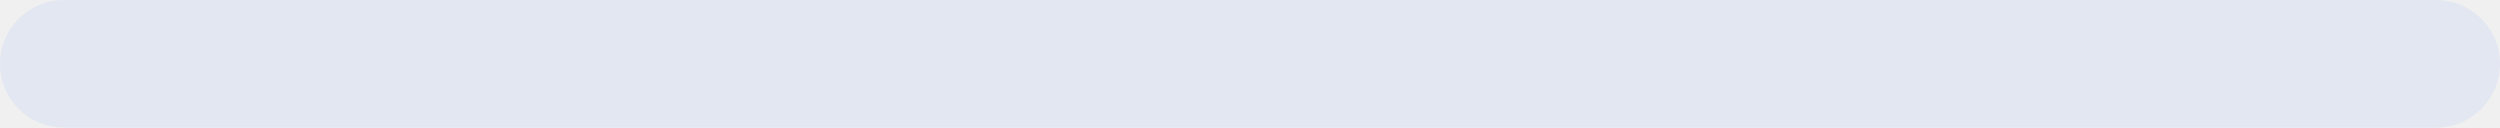
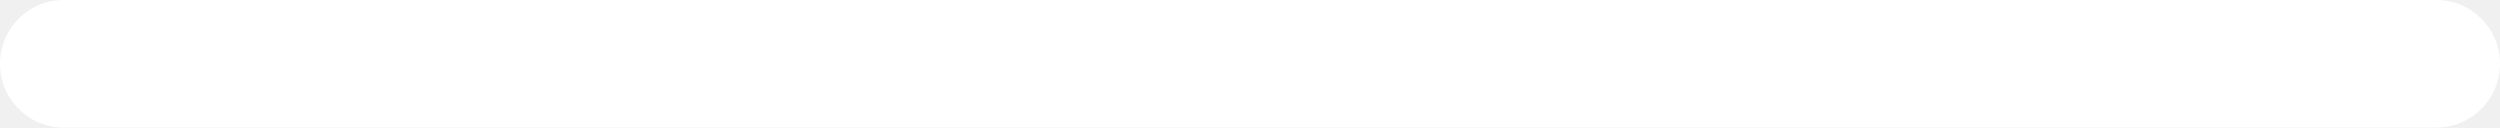
<svg xmlns="http://www.w3.org/2000/svg" viewBox="0 0 627 32">
  <defs>
-     <style>.cls-1{fill:#e3e7f1;}</style>
+     <style>.cls-1{fill:#fff;}</style>
  </defs>
  <g id="Слой_2" data-name="Слой 2">
    <g id="Pause">
      <rect class="cls-1" width="627" height="32" rx="16" />
    </g>
  </g>
</svg>
